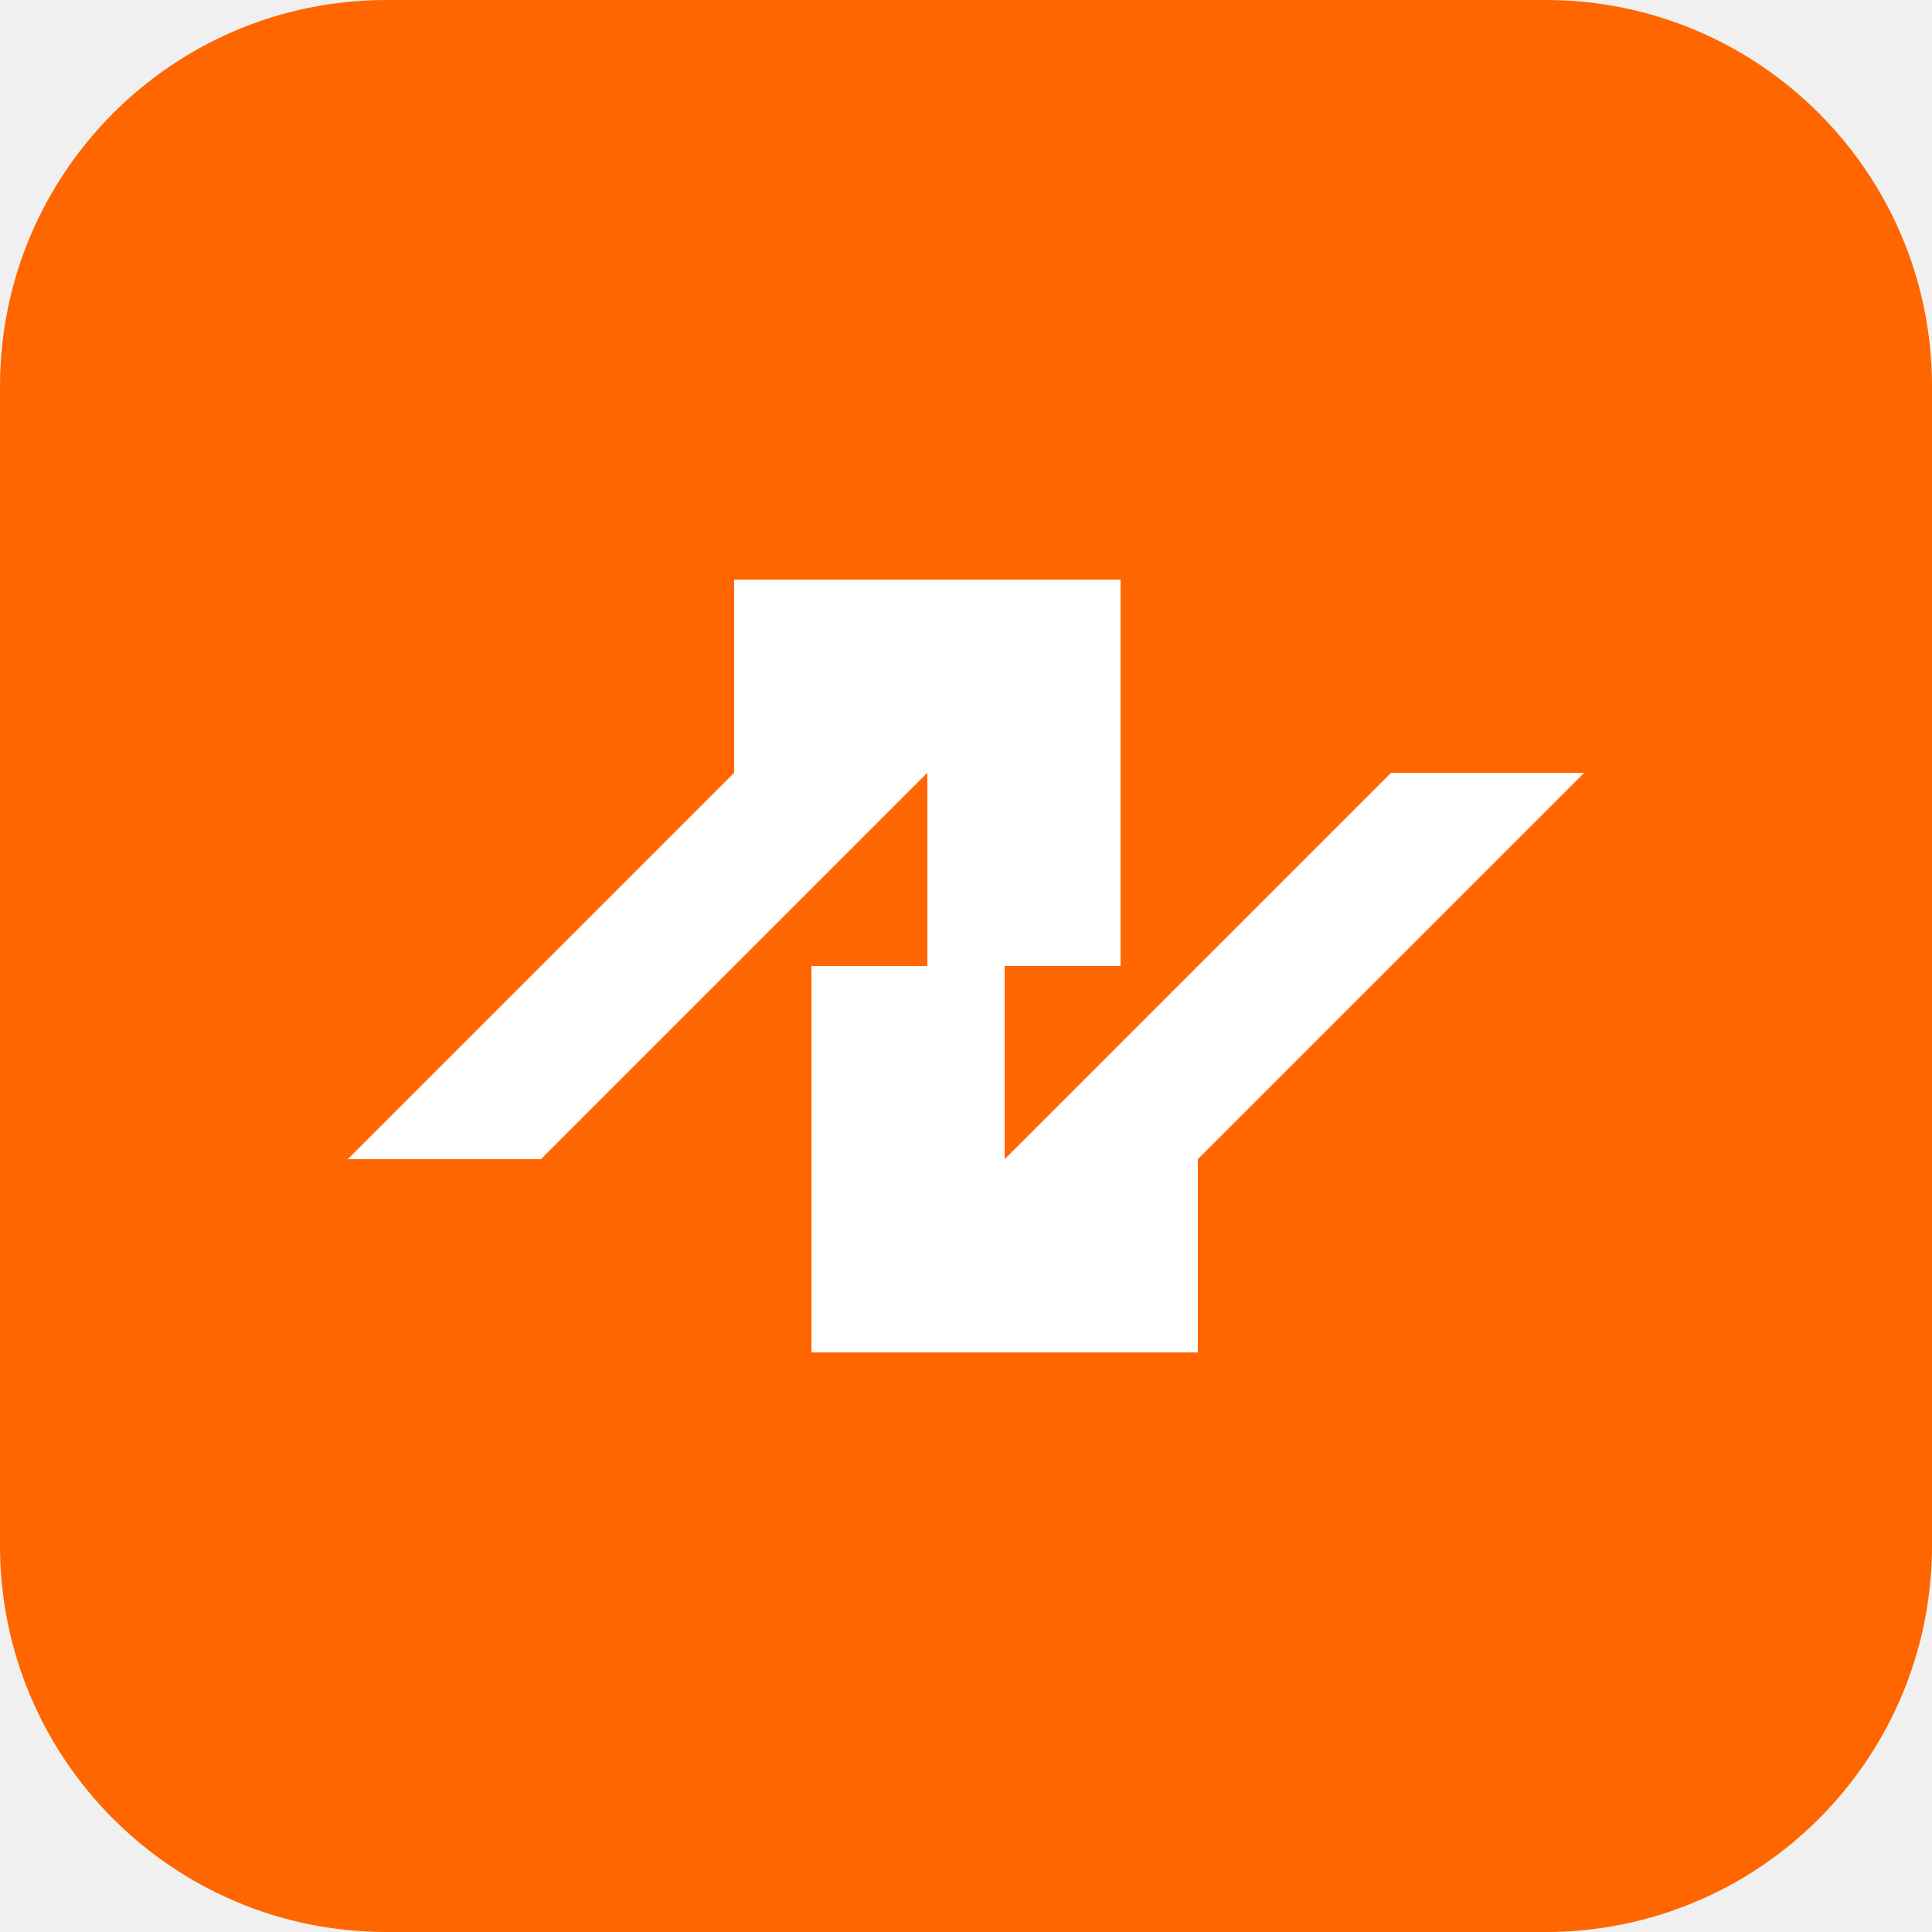
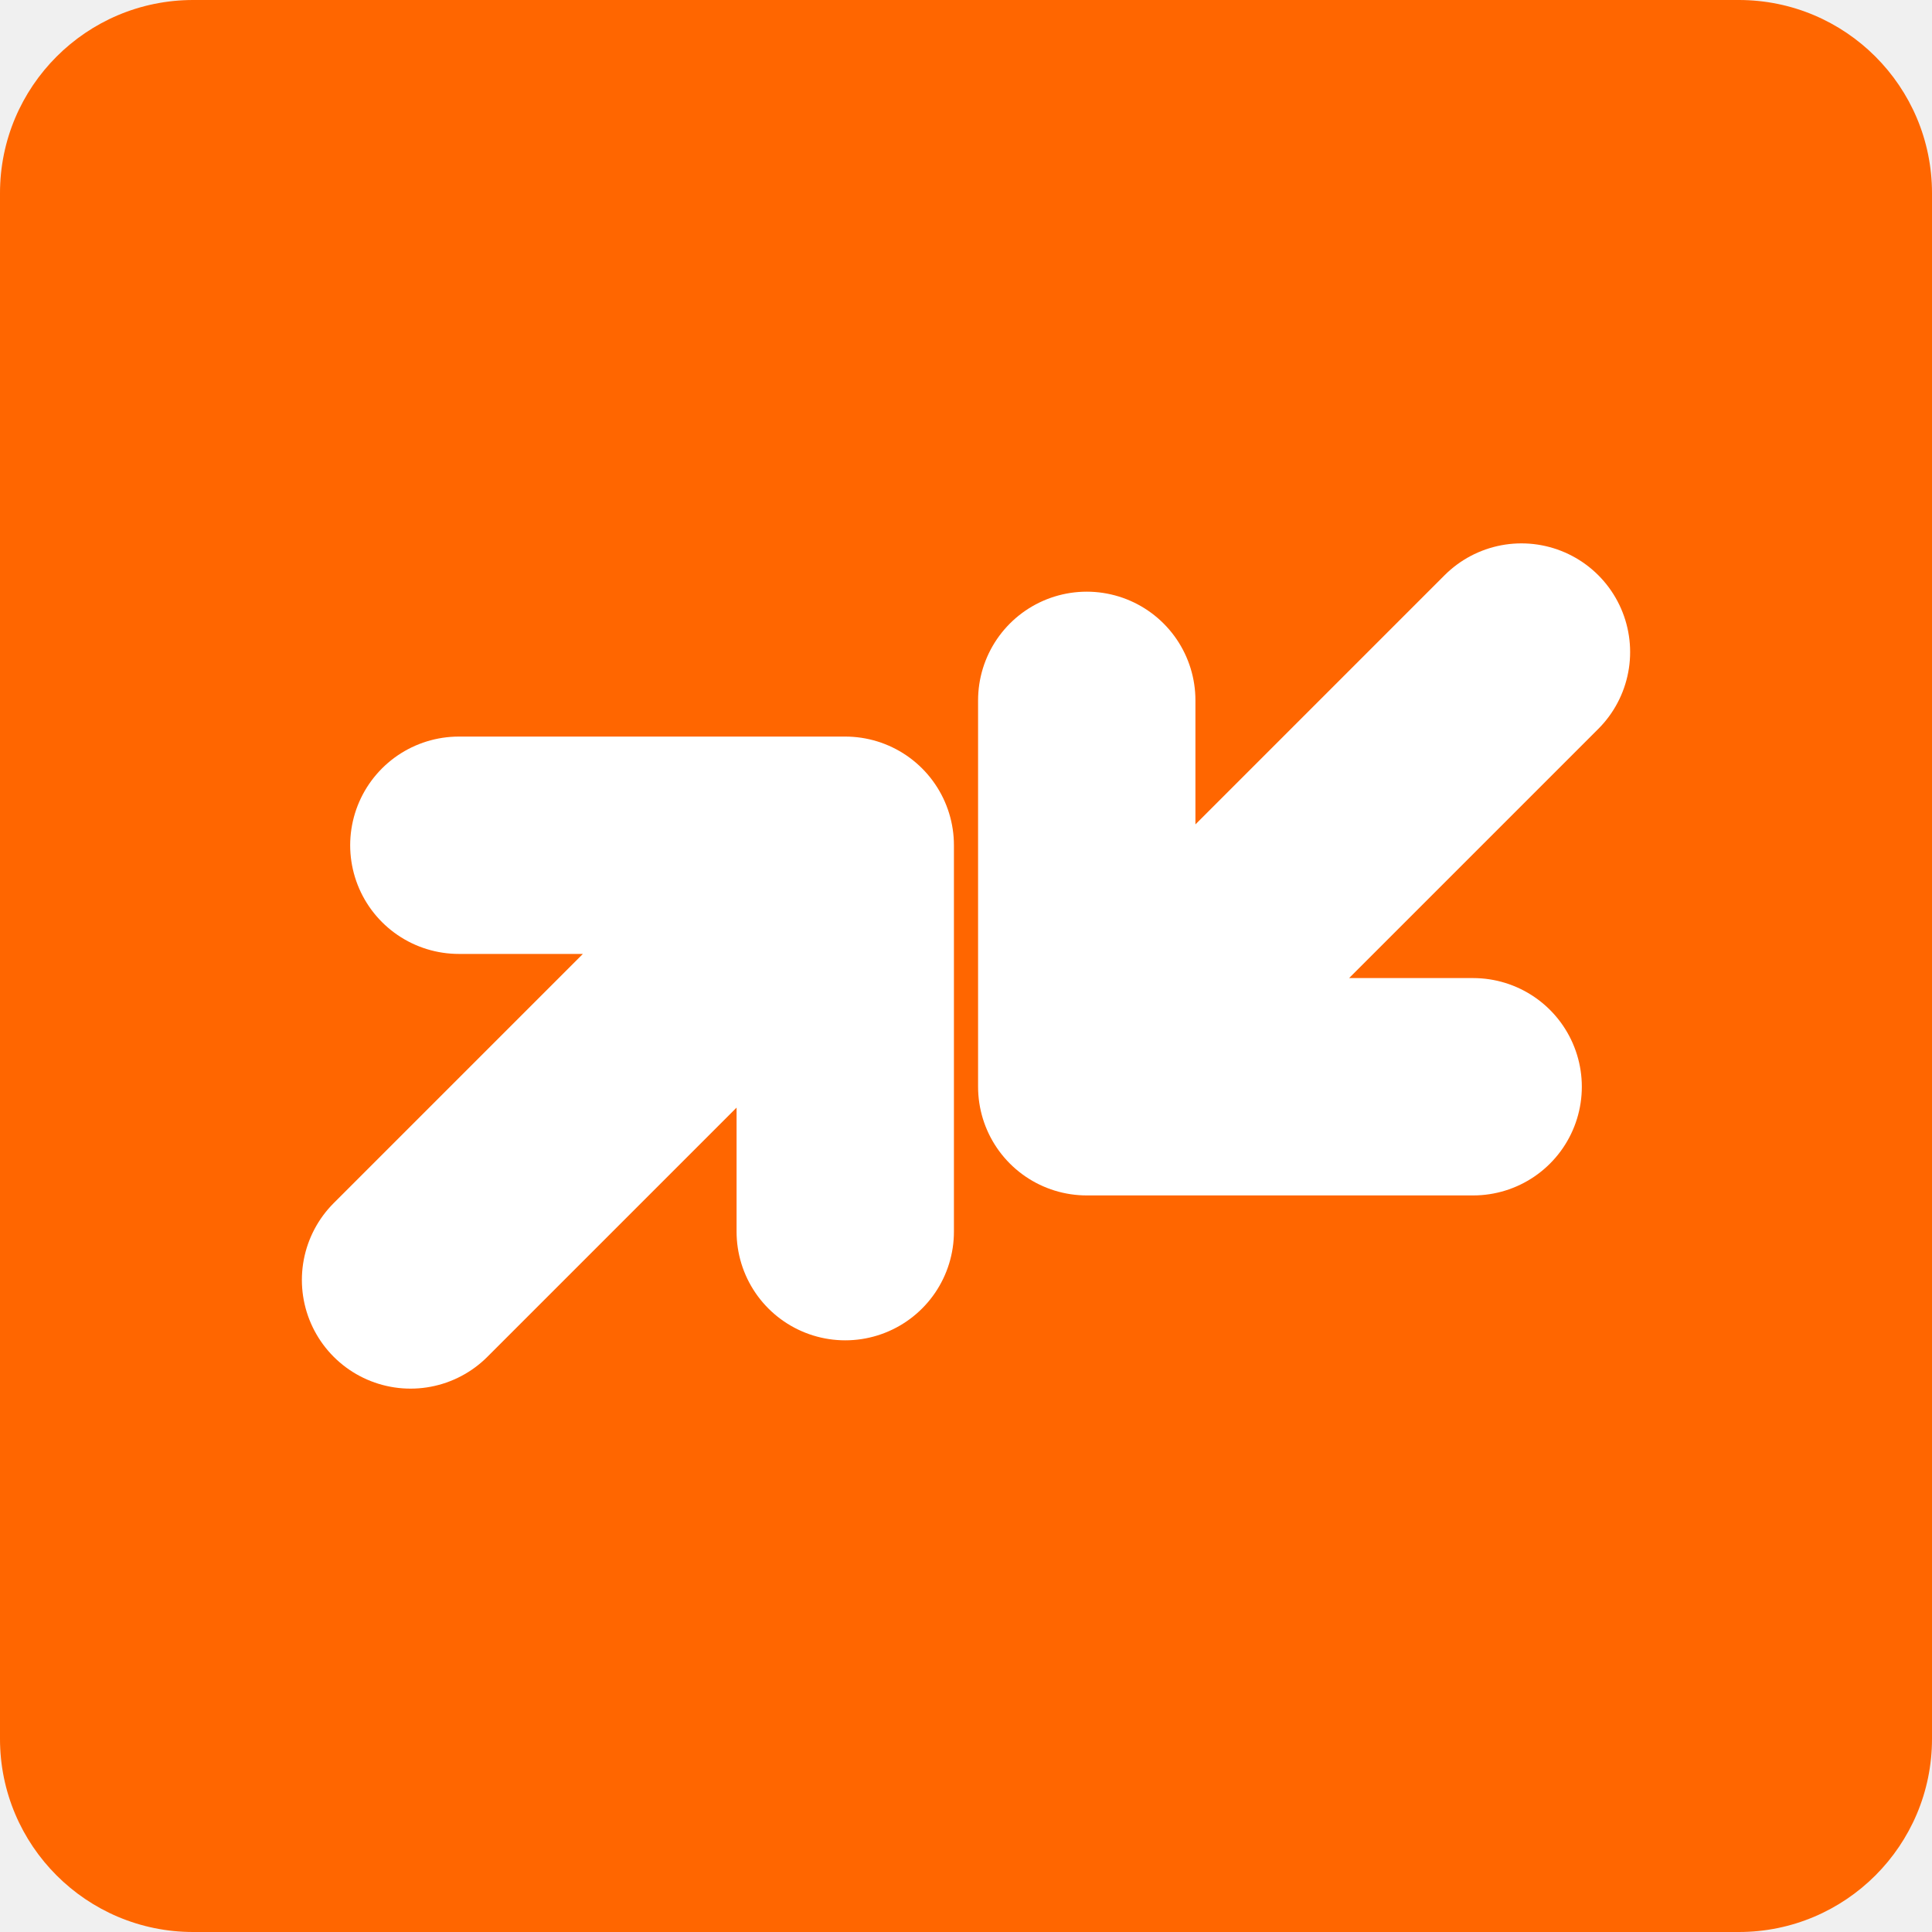
- <svg xmlns="http://www.w3.org/2000/svg" width="50" height="50" viewBox="0 0 50 50" fill="none">
-   <rect width="50" height="50" rx="10" fill="#FF6600" />
-   <path d="M10 25 l 10 -10 v 5 h 5 v -10 h -10 v 5 l -10 10 z" fill="white" transform="translate(4, 5)" />
-   <path d="M40 25 l -10 10 v -5 h -5 v 10 h 10 v -5 l 10 -10 z" fill="white" transform="translate(-4, -5)" />
+ <svg xmlns="http://www.w3.org/2000/svg" width="400" height="400" viewBox="0 0 400 400">
+   <rect width="400" height="400" rx="40" fill="#FF6600" />
+   <path d="M 95 175 L 175 175 L 175 255 M 85 265 L 175 175" stroke="white" stroke-width="45" stroke-linecap="round" stroke-linejoin="round" fill="none" />
+   <path d="M 305 225 L 225 225 L 225 145 M 315 135 L 225 225" stroke="white" stroke-width="45" stroke-linecap="round" stroke-linejoin="round" fill="none" />
</svg>
